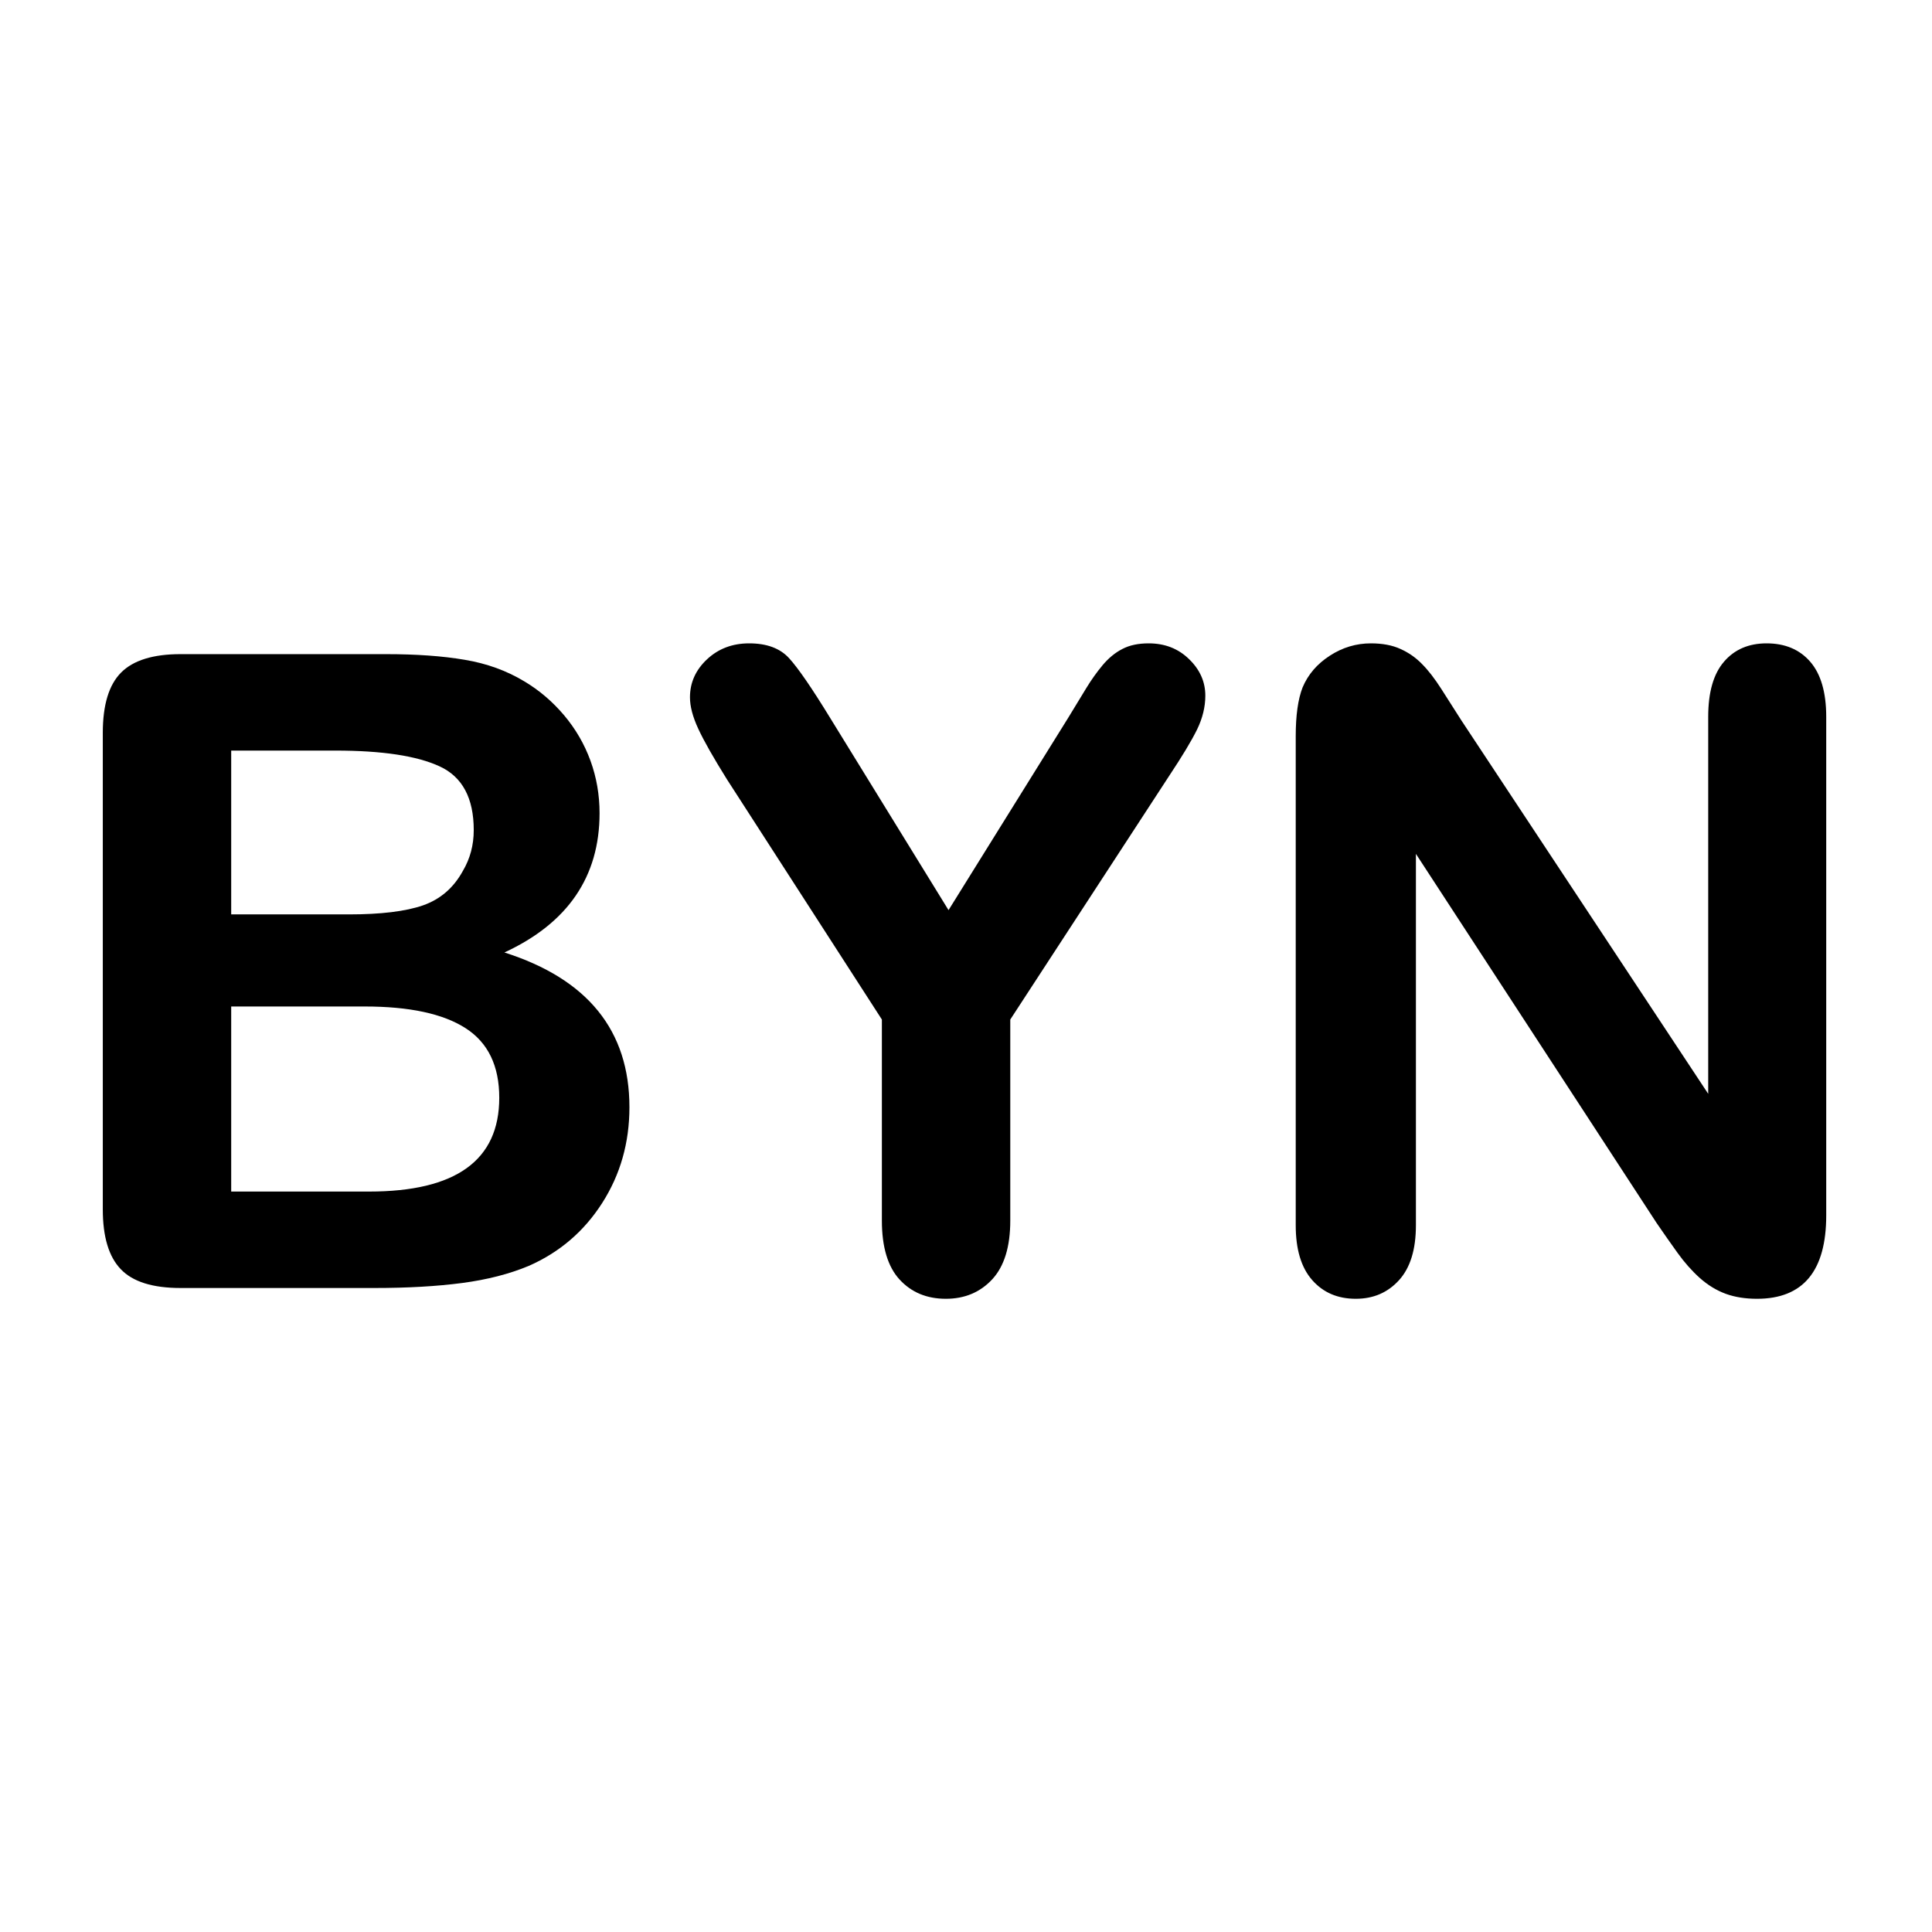
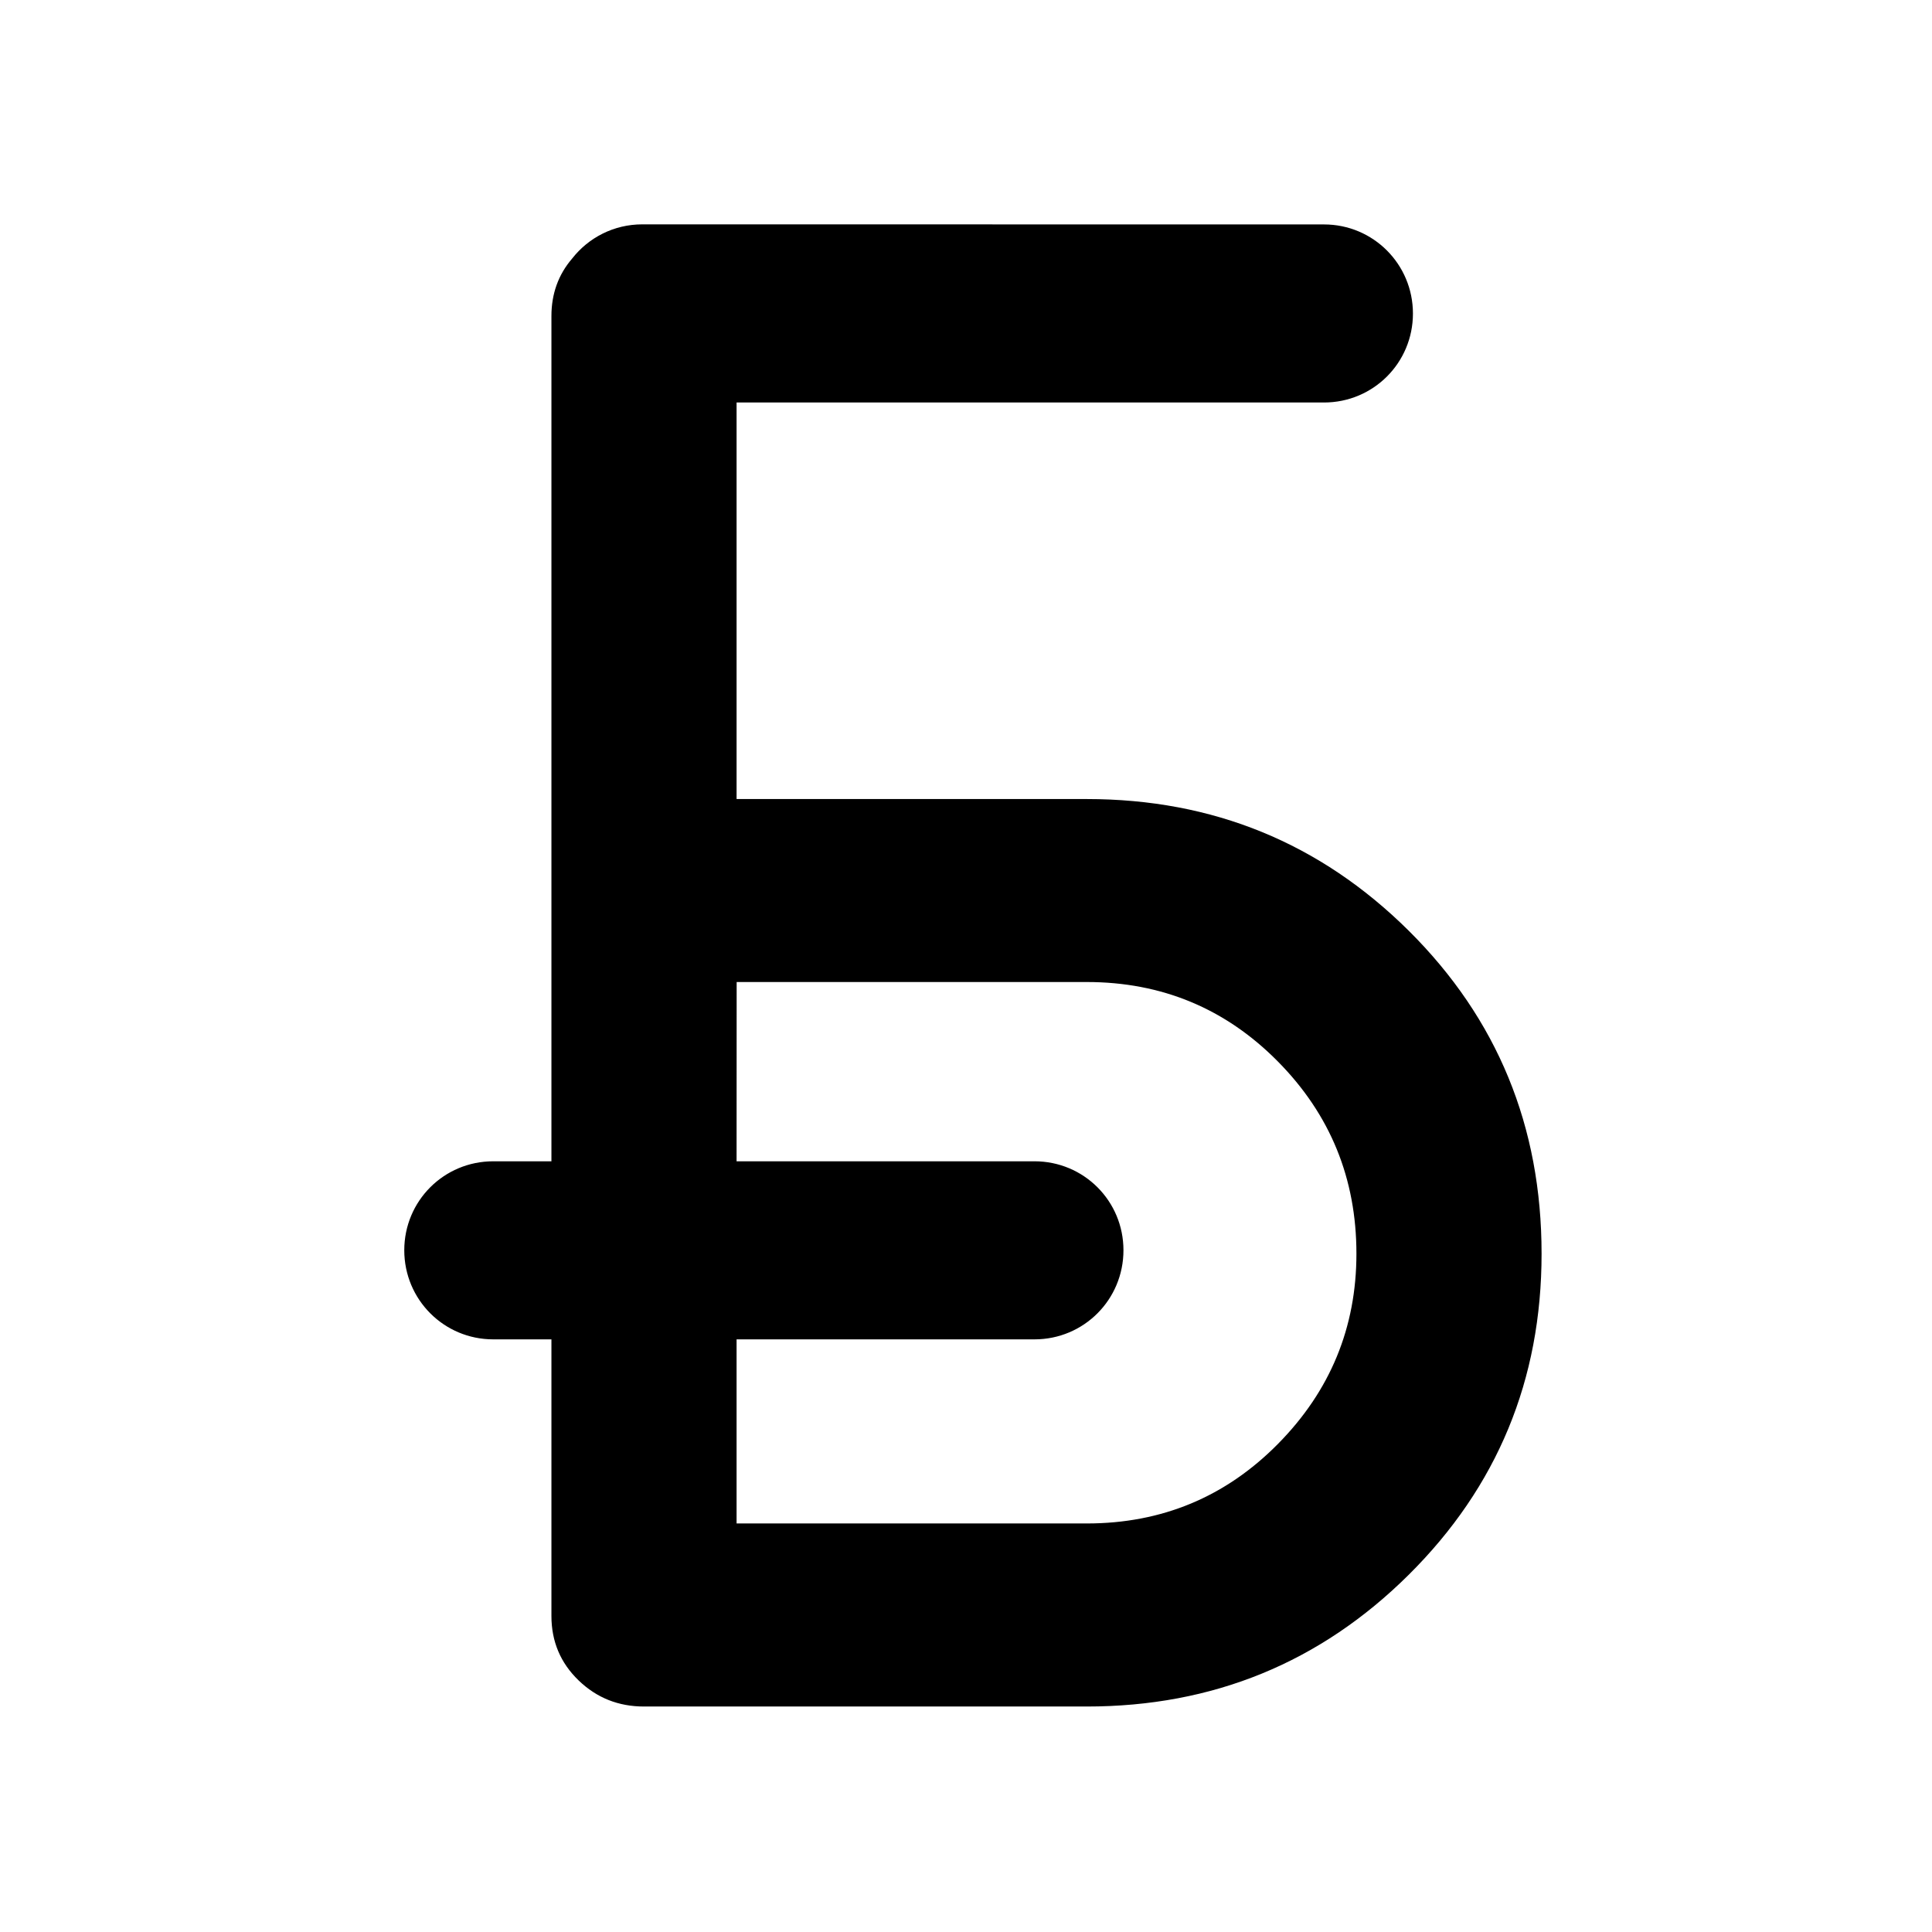
- <svg xmlns="http://www.w3.org/2000/svg" height="100%" stroke-miterlimit="10" style="fill-rule:nonzero;clip-rule:evenodd;stroke-linecap:round;stroke-linejoin:round;" version="1.1" viewBox="0 0 24 24" width="100%" xml:space="preserve">
-   <defs />
-   <g id="Untitled">
-     <g fill="currentColor" opacity="1" stroke="none">
-       <path d="M4.65 16L2.243 16C1.896 16 1.648 15.922 1.5 15.766C1.351 15.611 1.277 15.363 1.277 15.023L1.277 9.104C1.277 8.756 1.353 8.506 1.505 8.354C1.657 8.202 1.903 8.126 2.243 8.126L4.795 8.126C5.171 8.126 5.497 8.149 5.772 8.196C6.048 8.242 6.295 8.332 6.513 8.464C6.7 8.575 6.864 8.716 7.008 8.886C7.151 9.056 7.26 9.244 7.335 9.45C7.41 9.656 7.448 9.873 7.448 10.102C7.448 10.89 7.054 11.467 6.266 11.832C7.301 12.162 7.819 12.802 7.819 13.755C7.819 14.195 7.706 14.592 7.48 14.945C7.255 15.297 6.95 15.558 6.567 15.726C6.327 15.826 6.052 15.897 5.74 15.938C5.428 15.979 5.065 16 4.65 16ZM4.531 12.503L2.872 12.503L2.872 14.802L4.585 14.802C5.663 14.802 6.202 14.414 6.202 13.637C6.202 13.239 6.062 12.951 5.783 12.772C5.504 12.593 5.087 12.503 4.531 12.503ZM2.872 9.324L2.872 11.359L4.333 11.359C4.73 11.359 5.037 11.322 5.254 11.247C5.471 11.171 5.636 11.028 5.751 10.817C5.84 10.666 5.885 10.498 5.885 10.312C5.885 9.915 5.744 9.65 5.461 9.52C5.178 9.389 4.746 9.324 4.166 9.324L2.872 9.324Z" />
-       <path d="M10.955 15.162L10.955 12.665L9.032 9.684C8.864 9.415 8.745 9.206 8.675 9.055C8.605 8.905 8.571 8.774 8.571 8.663C8.571 8.48 8.641 8.323 8.783 8.19C8.924 8.058 9.099 7.992 9.306 7.992C9.525 7.992 9.69 8.053 9.803 8.177C9.916 8.301 10.085 8.547 10.311 8.916L11.783 11.306L13.27 8.916C13.36 8.769 13.435 8.645 13.496 8.545C13.557 8.445 13.624 8.351 13.697 8.263C13.771 8.175 13.852 8.108 13.942 8.062C14.031 8.015 14.14 7.992 14.269 7.992C14.47 7.992 14.637 8.057 14.771 8.188C14.906 8.318 14.973 8.47 14.973 8.642C14.973 8.781 14.939 8.921 14.871 9.061C14.803 9.2 14.686 9.394 14.522 9.641L12.55 12.665L12.55 15.162C12.55 15.488 12.475 15.731 12.325 15.893C12.175 16.054 11.983 16.134 11.75 16.134C11.514 16.134 11.322 16.055 11.175 15.895C11.029 15.736 10.955 15.492 10.955 15.162Z" />
-       <path d="M18.153 8.948L21.22 13.588L21.22 8.905C21.22 8.6 21.285 8.372 21.416 8.22C21.546 8.068 21.723 7.992 21.945 7.992C22.174 7.992 22.355 8.068 22.487 8.22C22.619 8.372 22.686 8.6 22.686 8.905L22.686 15.098C22.686 15.789 22.399 16.134 21.826 16.134C21.683 16.134 21.554 16.114 21.44 16.073C21.325 16.031 21.218 15.966 21.117 15.877C21.017 15.787 20.924 15.682 20.838 15.562C20.752 15.442 20.666 15.32 20.58 15.194L17.589 10.607L17.589 15.221C17.589 15.522 17.519 15.749 17.379 15.903C17.239 16.057 17.061 16.134 16.842 16.134C16.616 16.134 16.436 16.056 16.3 15.901C16.163 15.745 16.096 15.518 16.096 15.221L16.096 9.146C16.096 8.889 16.124 8.686 16.181 8.54C16.249 8.378 16.362 8.247 16.52 8.145C16.677 8.043 16.847 7.992 17.03 7.992C17.173 7.992 17.296 8.015 17.398 8.062C17.5 8.108 17.59 8.171 17.666 8.25C17.744 8.328 17.822 8.43 17.903 8.556C17.983 8.681 18.067 8.812 18.153 8.948Z" />
-     </g>
-   </g>
+ <svg xmlns="http://www.w3.org/2000/svg" viewBox="0 0 24 24" height="100%" version="1.1" id="svg1" width="100%">
+   <defs id="defs1" />
+   <path id="path1" d="m 7.979,2.787 c -0.355,0 -0.669,0.166 -0.871,0.424 C 6.936,3.411 6.85,3.65 6.85,3.926 V 14.426 H 6.127 c -0.613,0 -1.105,0.493 -1.105,1.105 0,0.613 0.493,1.107 1.105,1.107 h 0.723 v 3.436 c 0,0.317 0.113,0.584 0.338,0.801 0.225,0.217 0.496,0.324 0.812,0.324 h 5.5 c 1.567,0 2.9,-0.545 4,-1.637 1.1,-1.092 1.65,-2.422 1.65,-3.988 C 19.15,13.991 18.6,12.655 17.5,11.562 16.4,10.471 15.067,9.926 13.5,9.926 H 9.15 V 5 h 7.297 c 0.613,0 1.105,-0.493 1.105,-1.105 0,-0.613 -0.493,-1.107 -1.105,-1.107 z m 1.172,9.412 H 13.5 c 0.933,0 1.725,0.33 2.375,0.988 0.65,0.658 0.975,1.453 0.975,2.387 0,0.917 -0.325,1.705 -0.975,2.363 -0.65,0.658 -1.442,0.988 -2.375,0.988 H 9.15 v -2.287 h 3.701 c 0.613,0 1.105,-0.494 1.105,-1.107 0,-0.613 -0.493,-1.105 -1.105,-1.105 H 9.15 Z" />
</svg>
